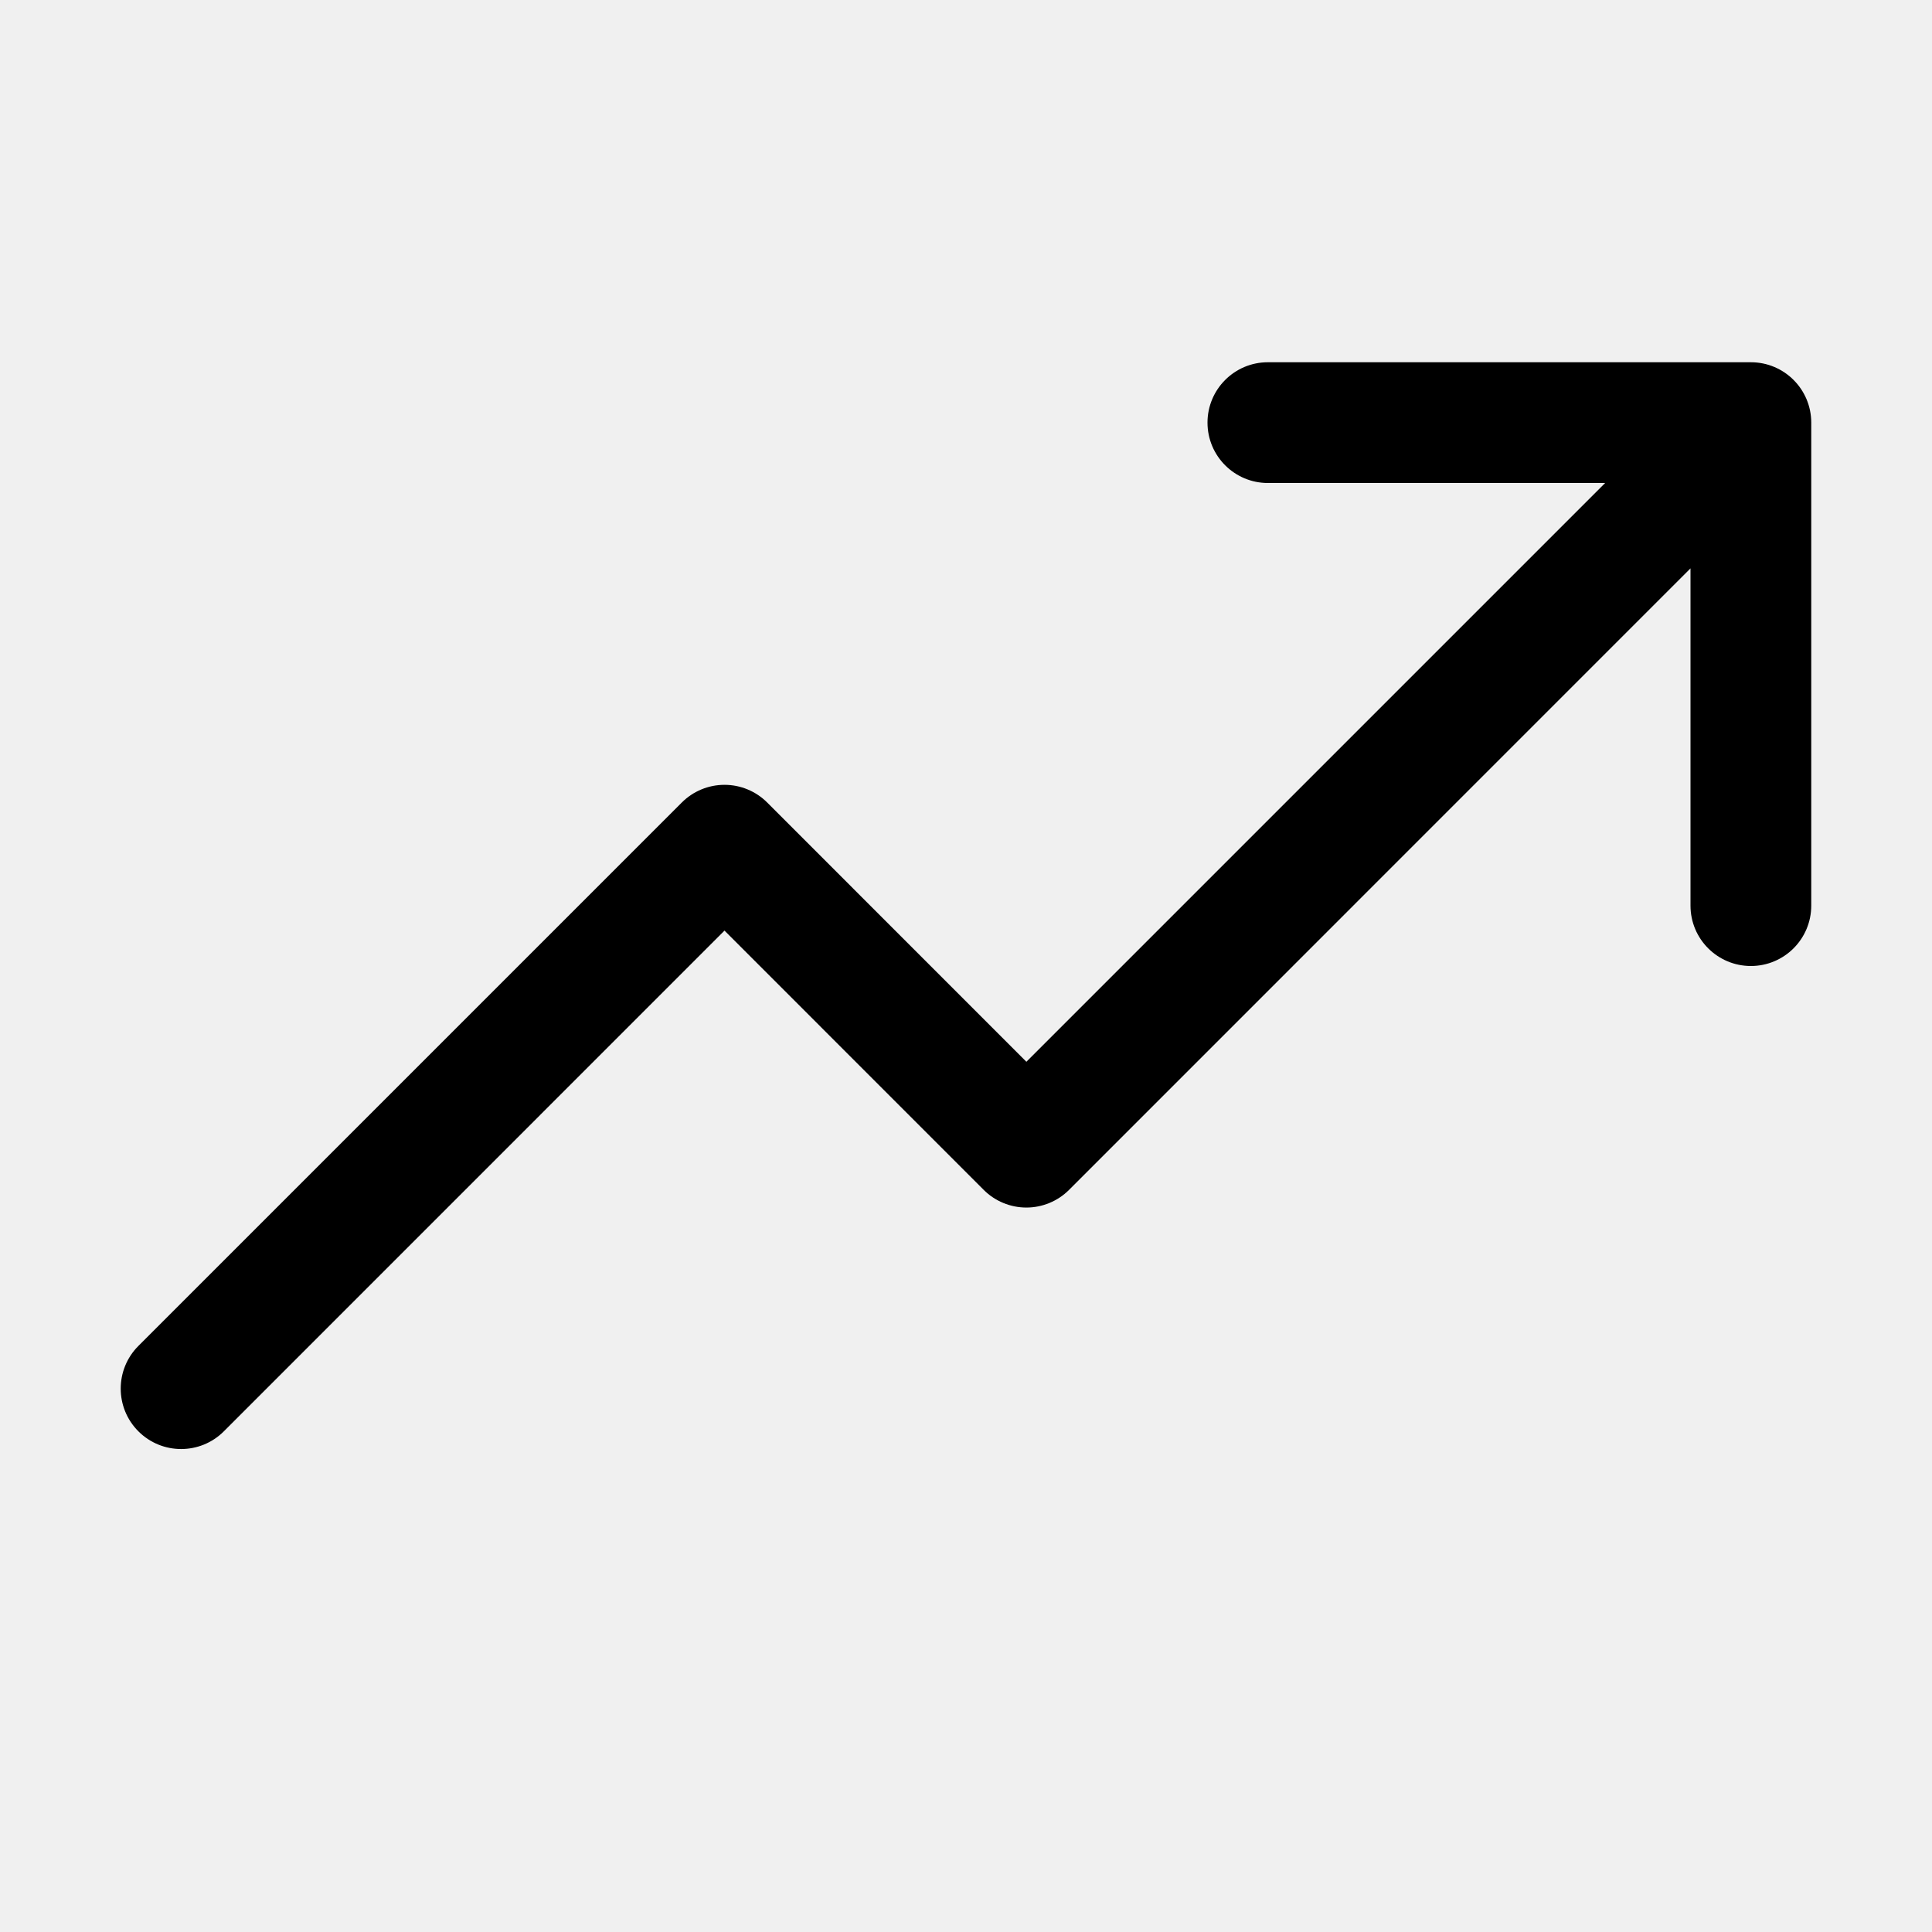
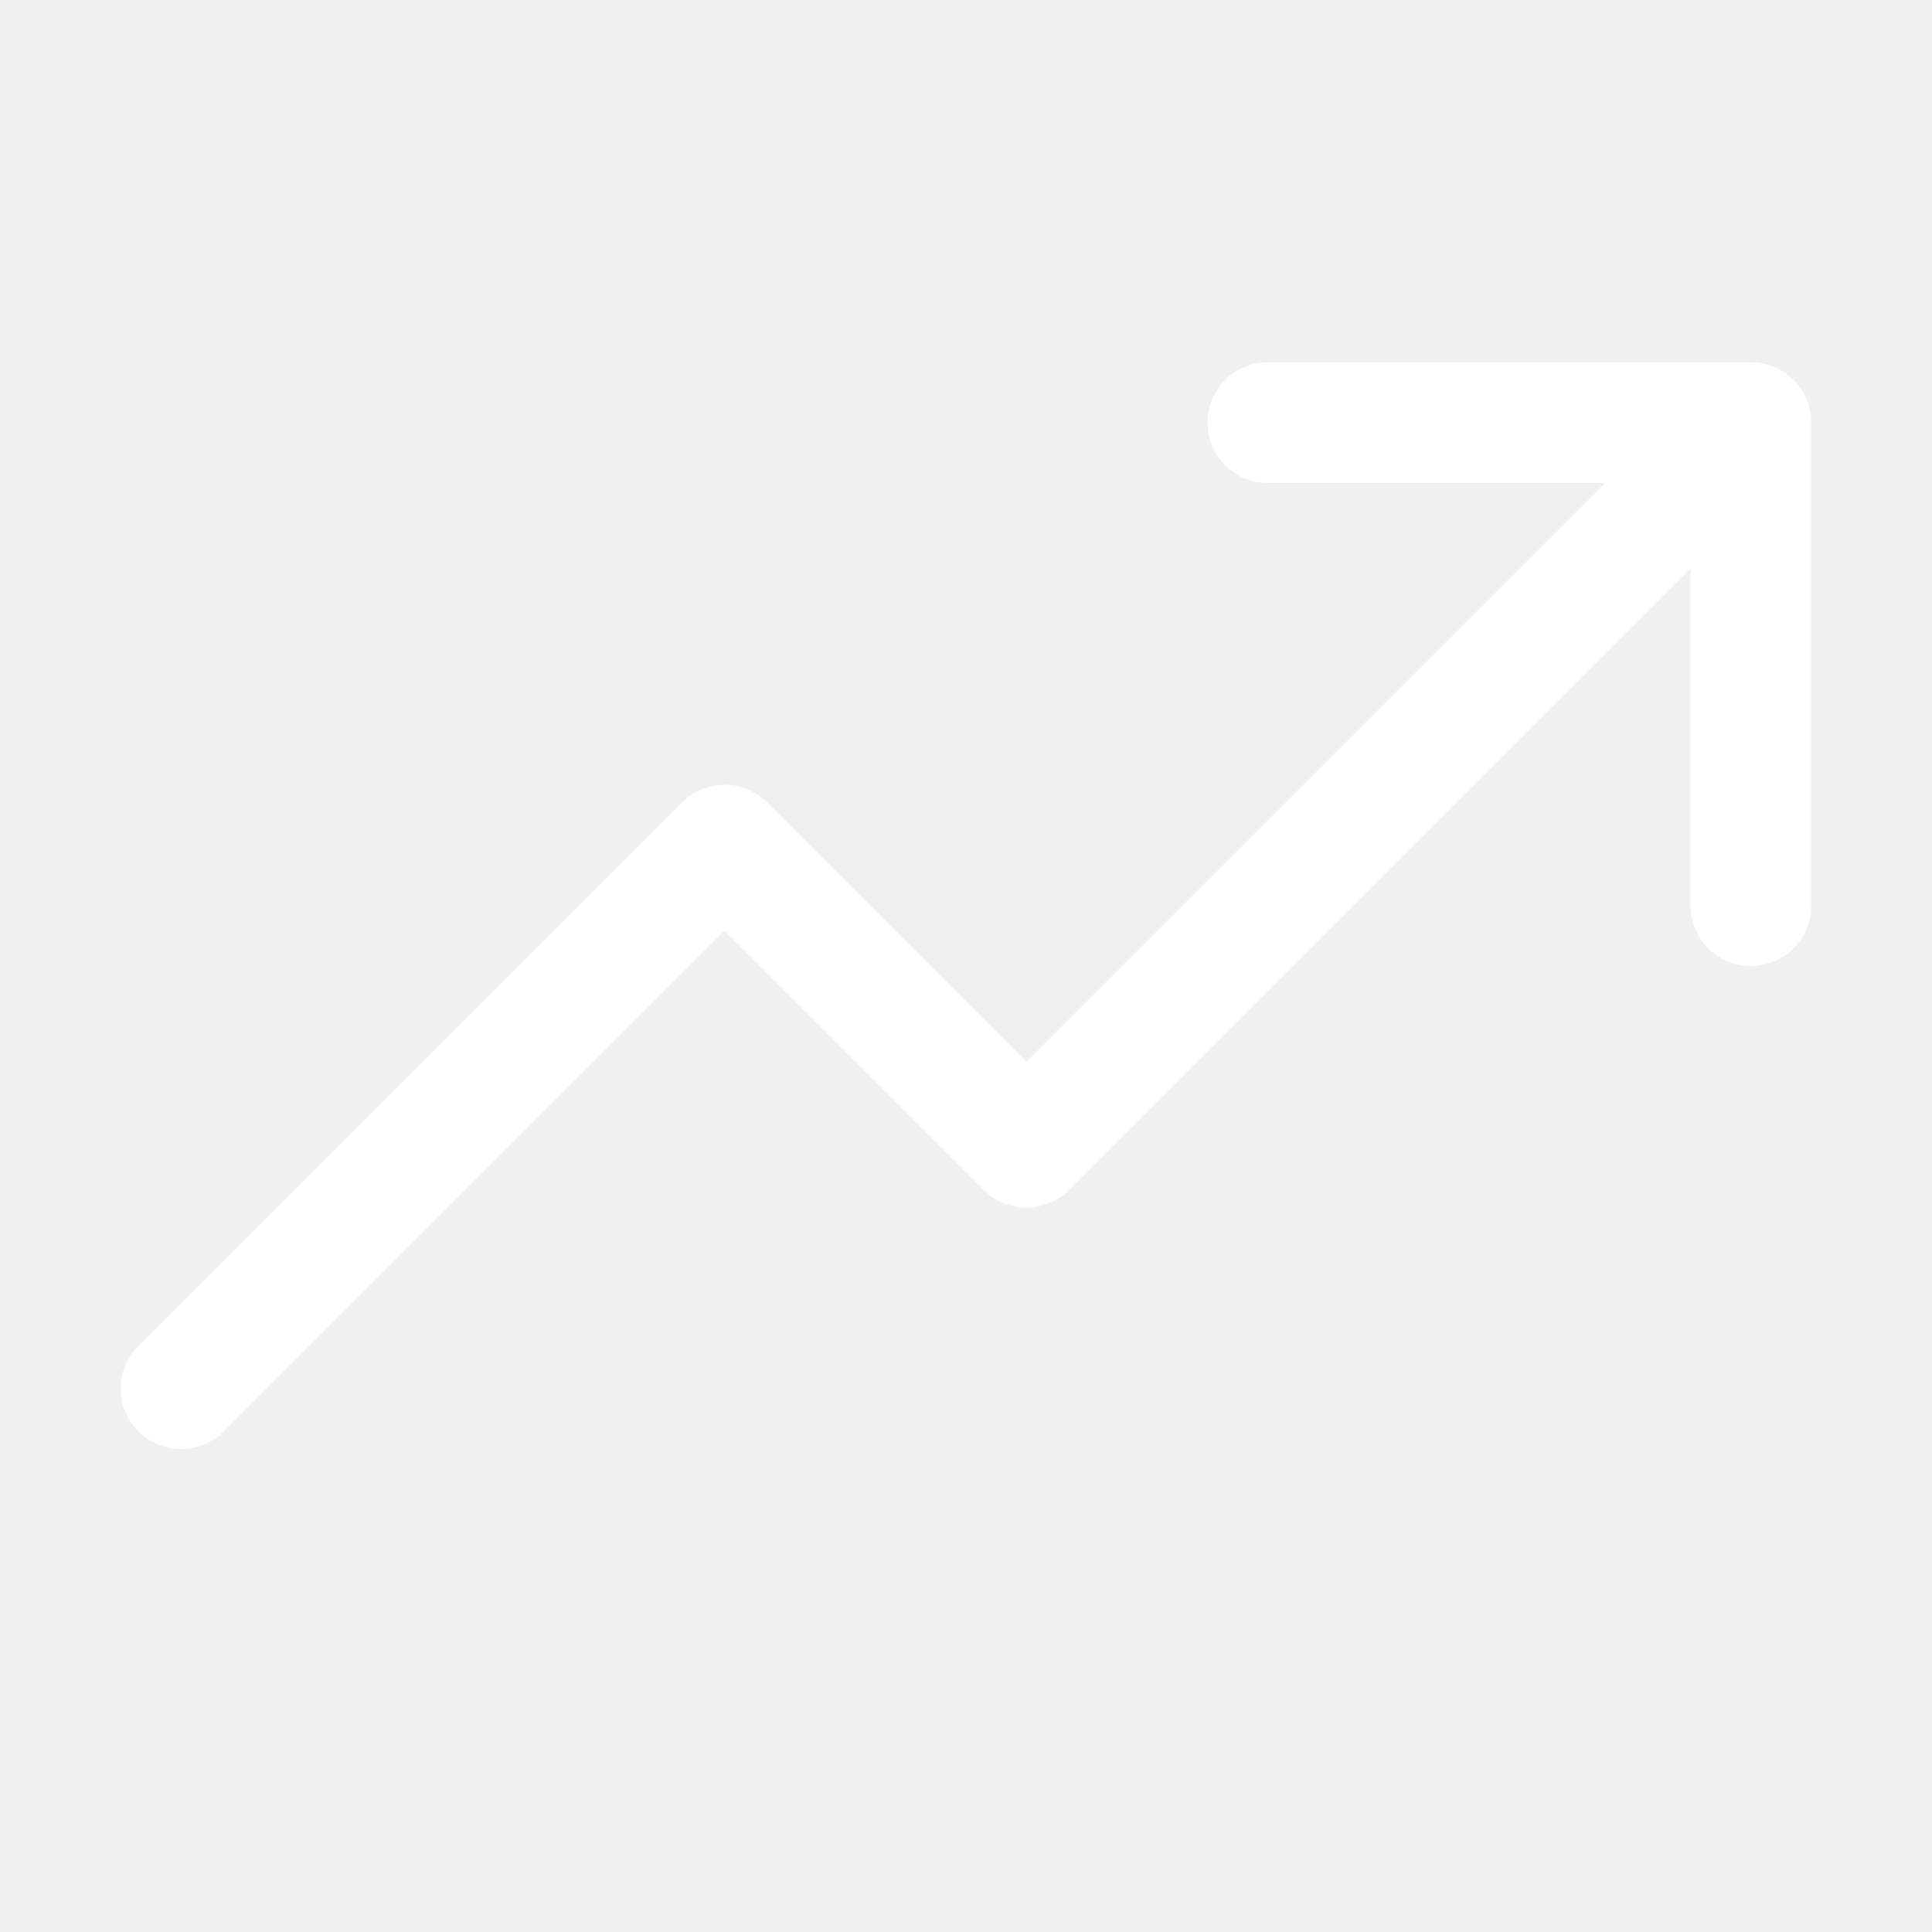
- <svg xmlns="http://www.w3.org/2000/svg" viewBox="0 0 256 256" fill="currentColor">
+ <svg xmlns="http://www.w3.org/2000/svg" viewBox="0 0 256 256" fill="#ffffff">
  <path d="M240,56v64a8,8,0,0,1-16,0V75.31l-82.34,82.35a8,8,0,0,1-11.32,0L96,123.31,29.66,189.66a8,8,0,0,1-11.32-11.32l72-72a8,8,0,0,1,11.32,0L136,140.69,212.69,64H168a8,8,0,0,1,0-16h64A8,8,0,0,1,240,56Z" />
</svg>
